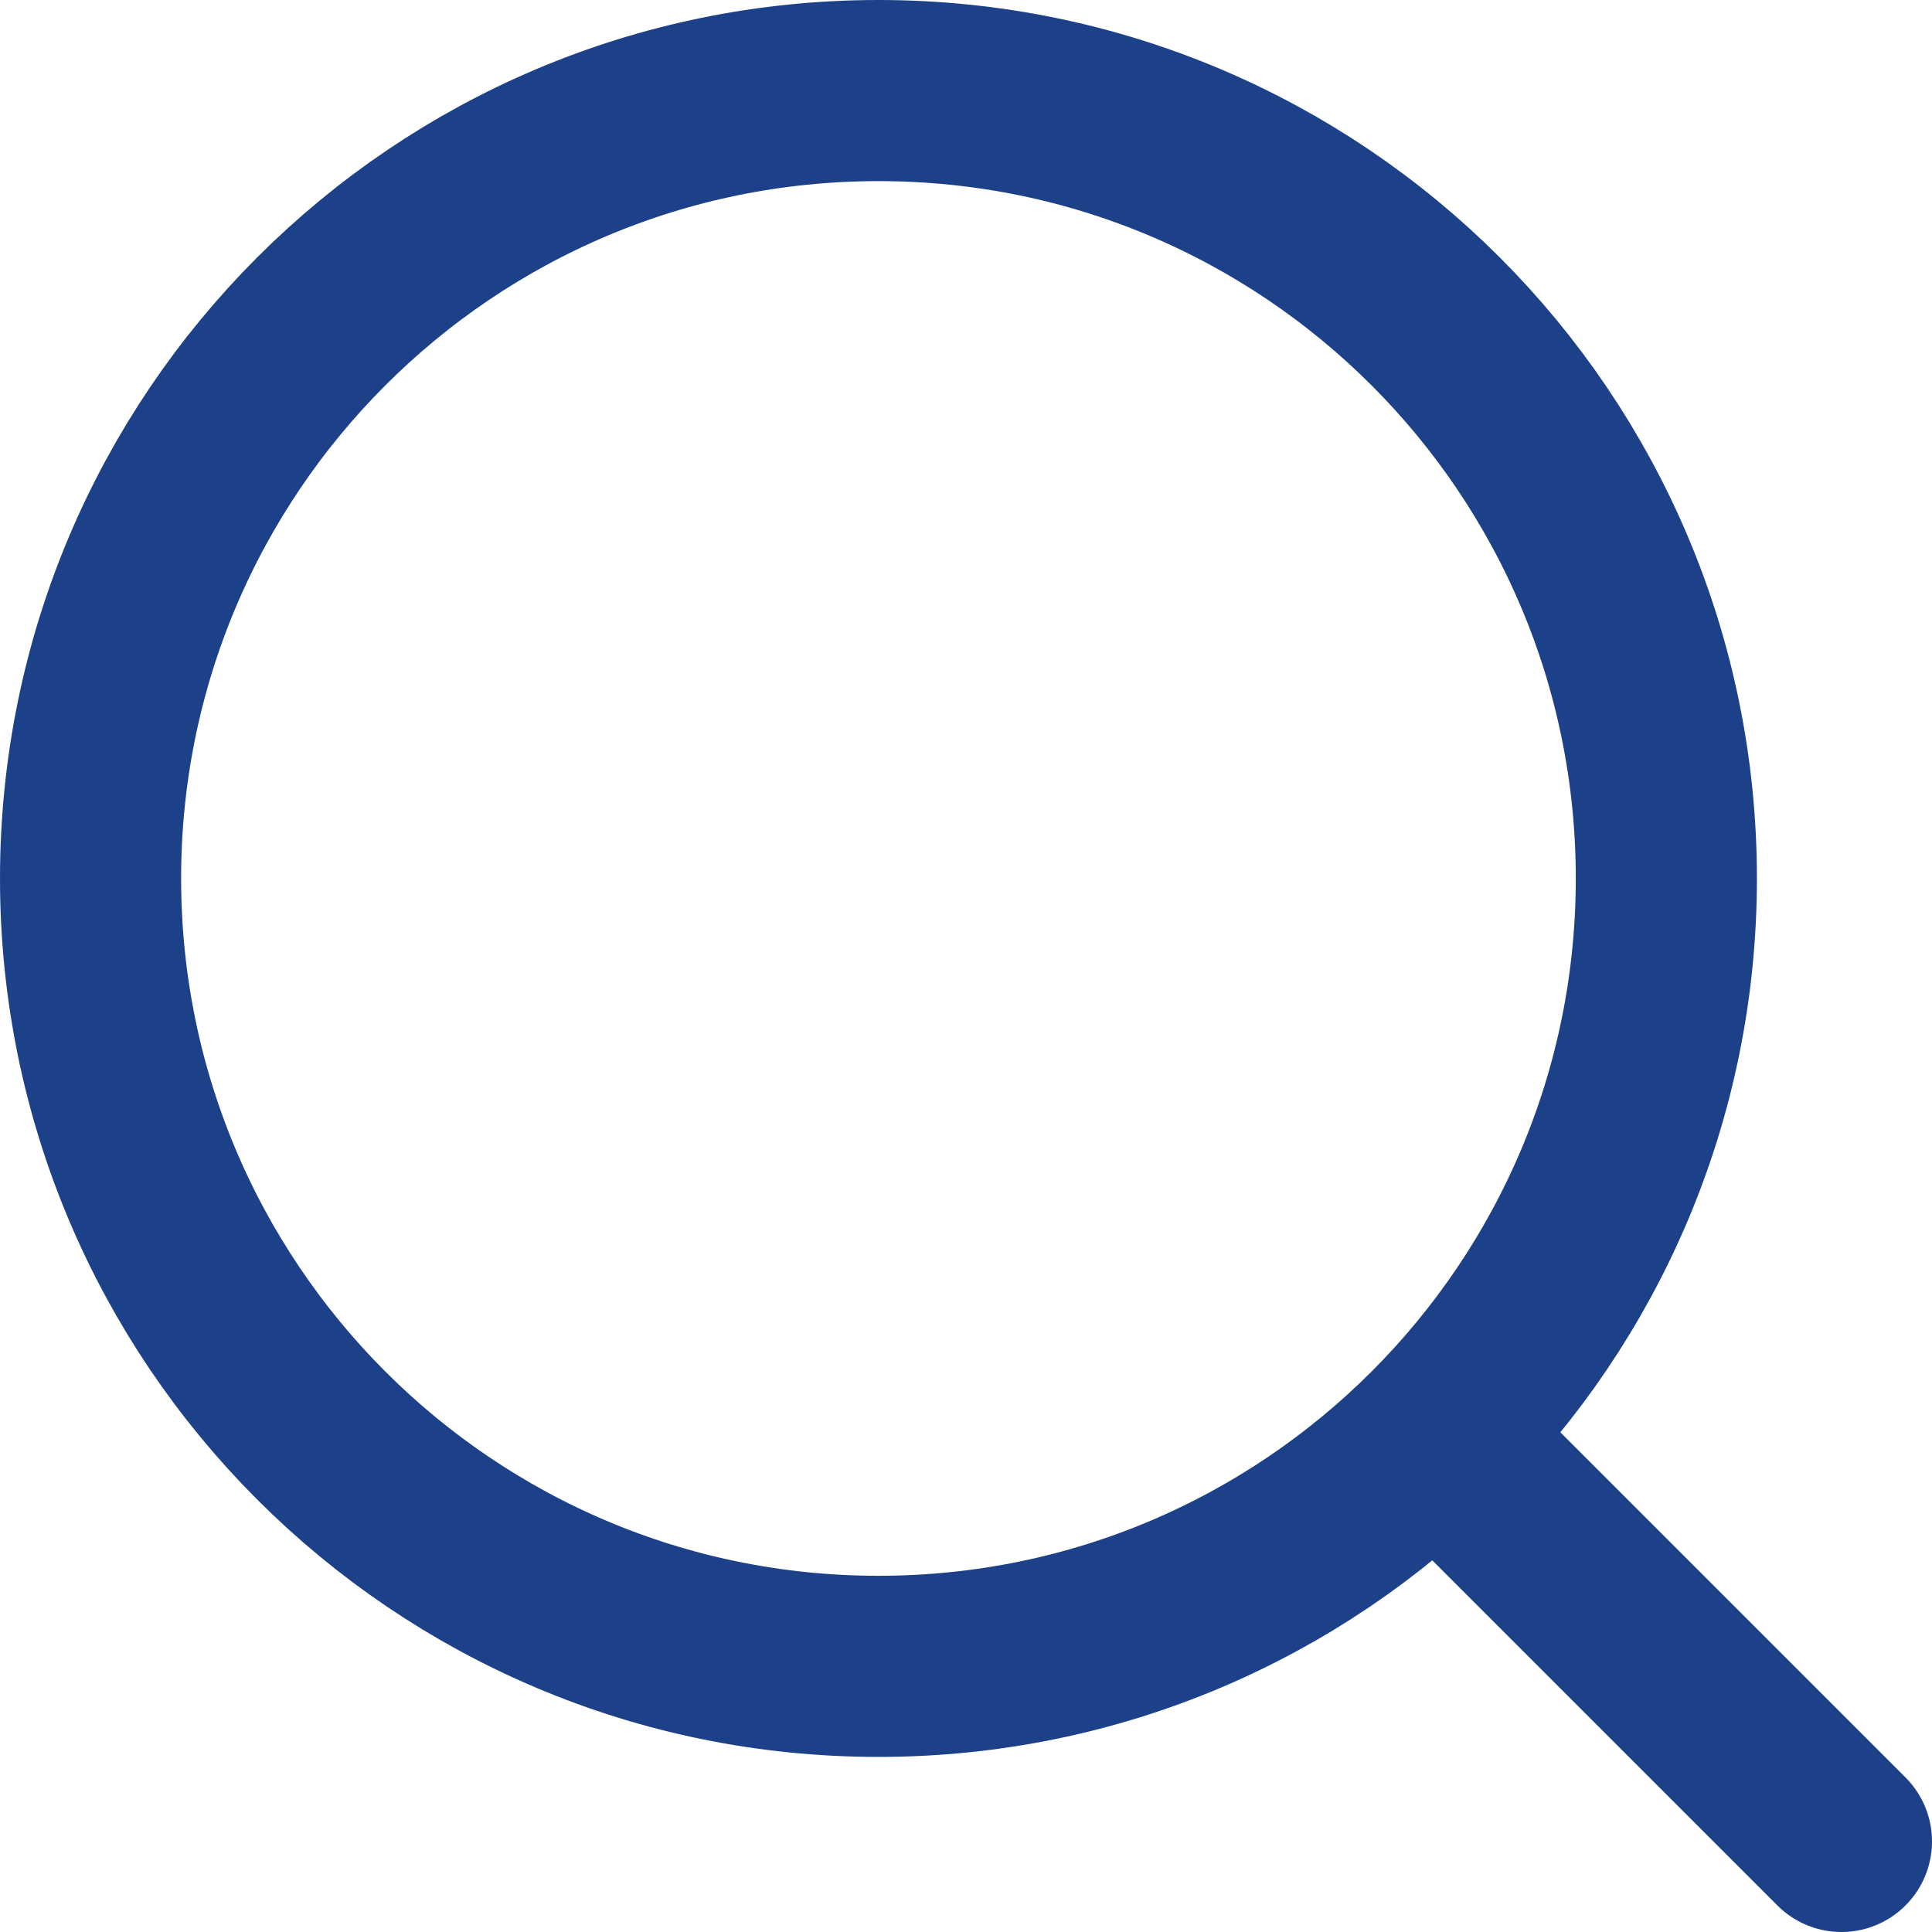
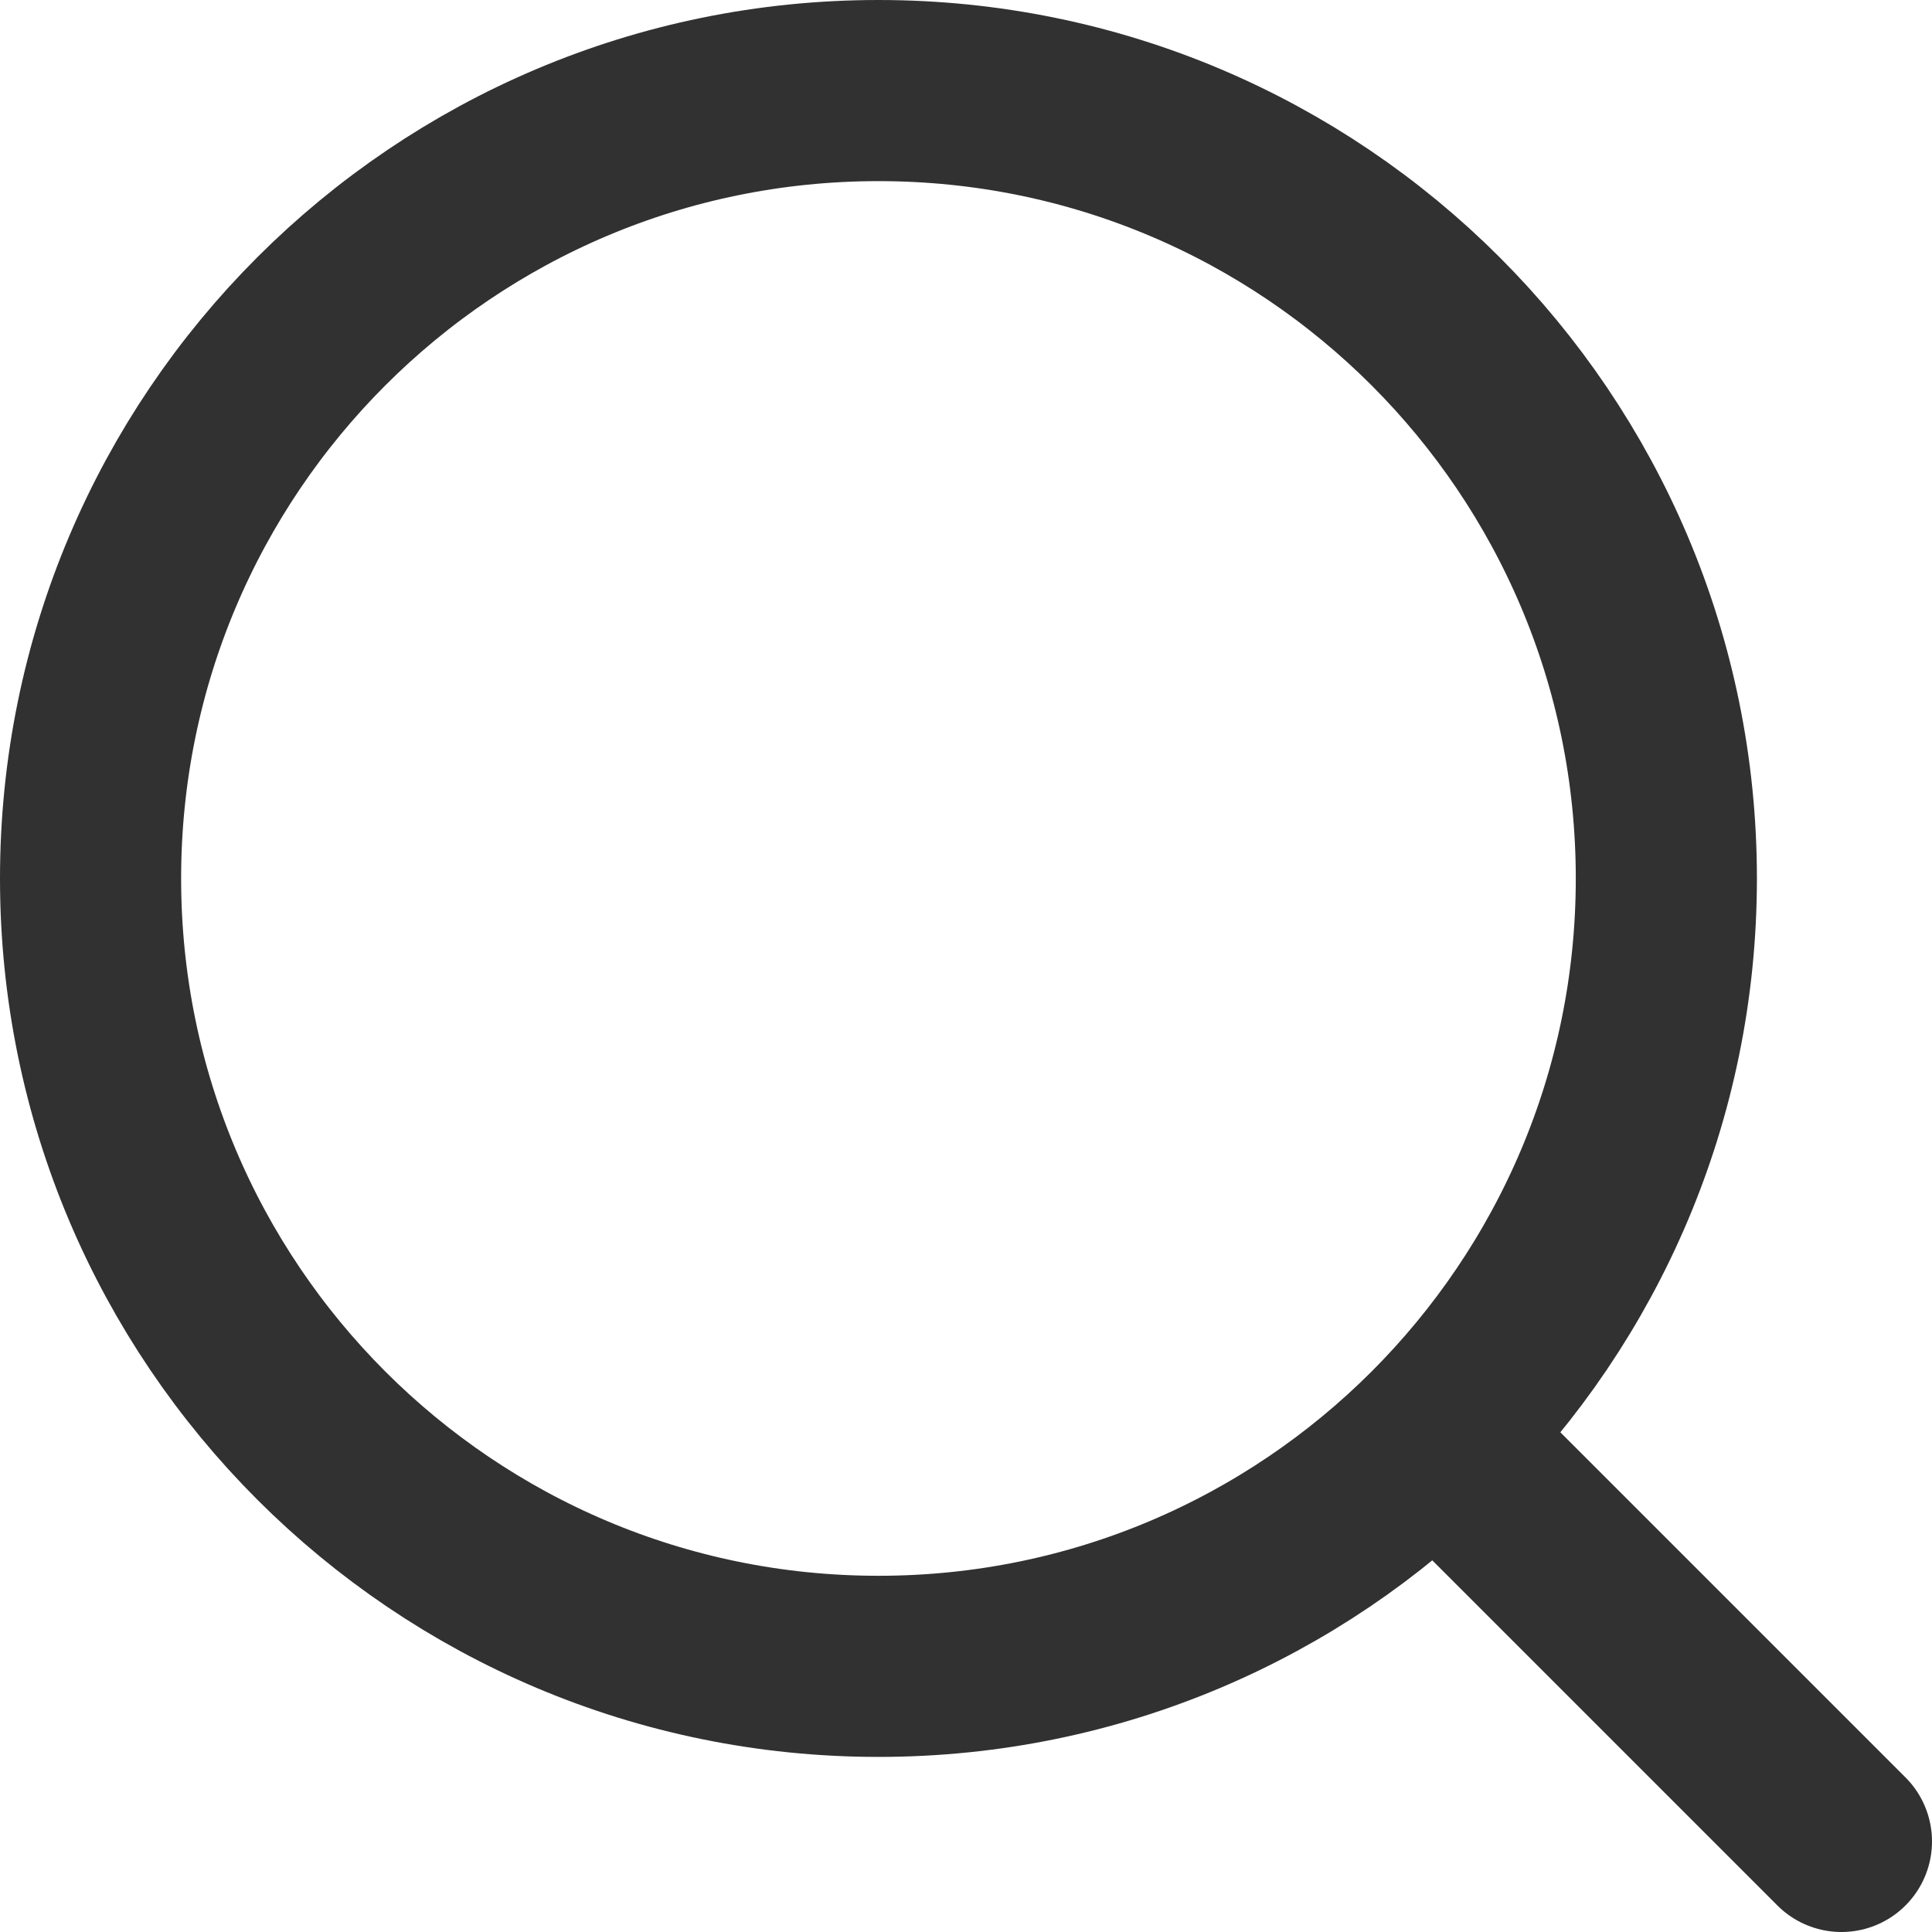
<svg xmlns="http://www.w3.org/2000/svg" preserveAspectRatio="none" overflow="visible" style="display: block;" width="16" height="16" viewBox="0 0 16 16" fill="none">
  <g id="Search">
-     <path id="Vector" d="M11.988 11.988L15.25 15.25M13.8 7.275C13.8 3.671 10.879 0.75 7.275 0.75C3.671 0.75 0.75 3.671 0.75 7.275C0.75 10.879 3.671 13.8 7.275 13.8C10.879 13.8 13.8 10.879 13.8 7.275Z" stroke-width="1.5" stroke-linecap="round" stroke-linejoin="round" stroke="#1D4189" />
+     <path id="Vector" d="M11.988 11.988L15.25 15.25M13.8 7.275C13.8 3.671 10.879 0.75 7.275 0.75C3.671 0.75 0.75 3.671 0.75 7.275C0.75 10.879 3.671 13.8 7.275 13.8C10.879 13.8 13.8 10.879 13.8 7.275Z" stroke-width="1.5" stroke-linecap="round" stroke-linejoin="round" stroke="#313132" />
  </g>
</svg>
